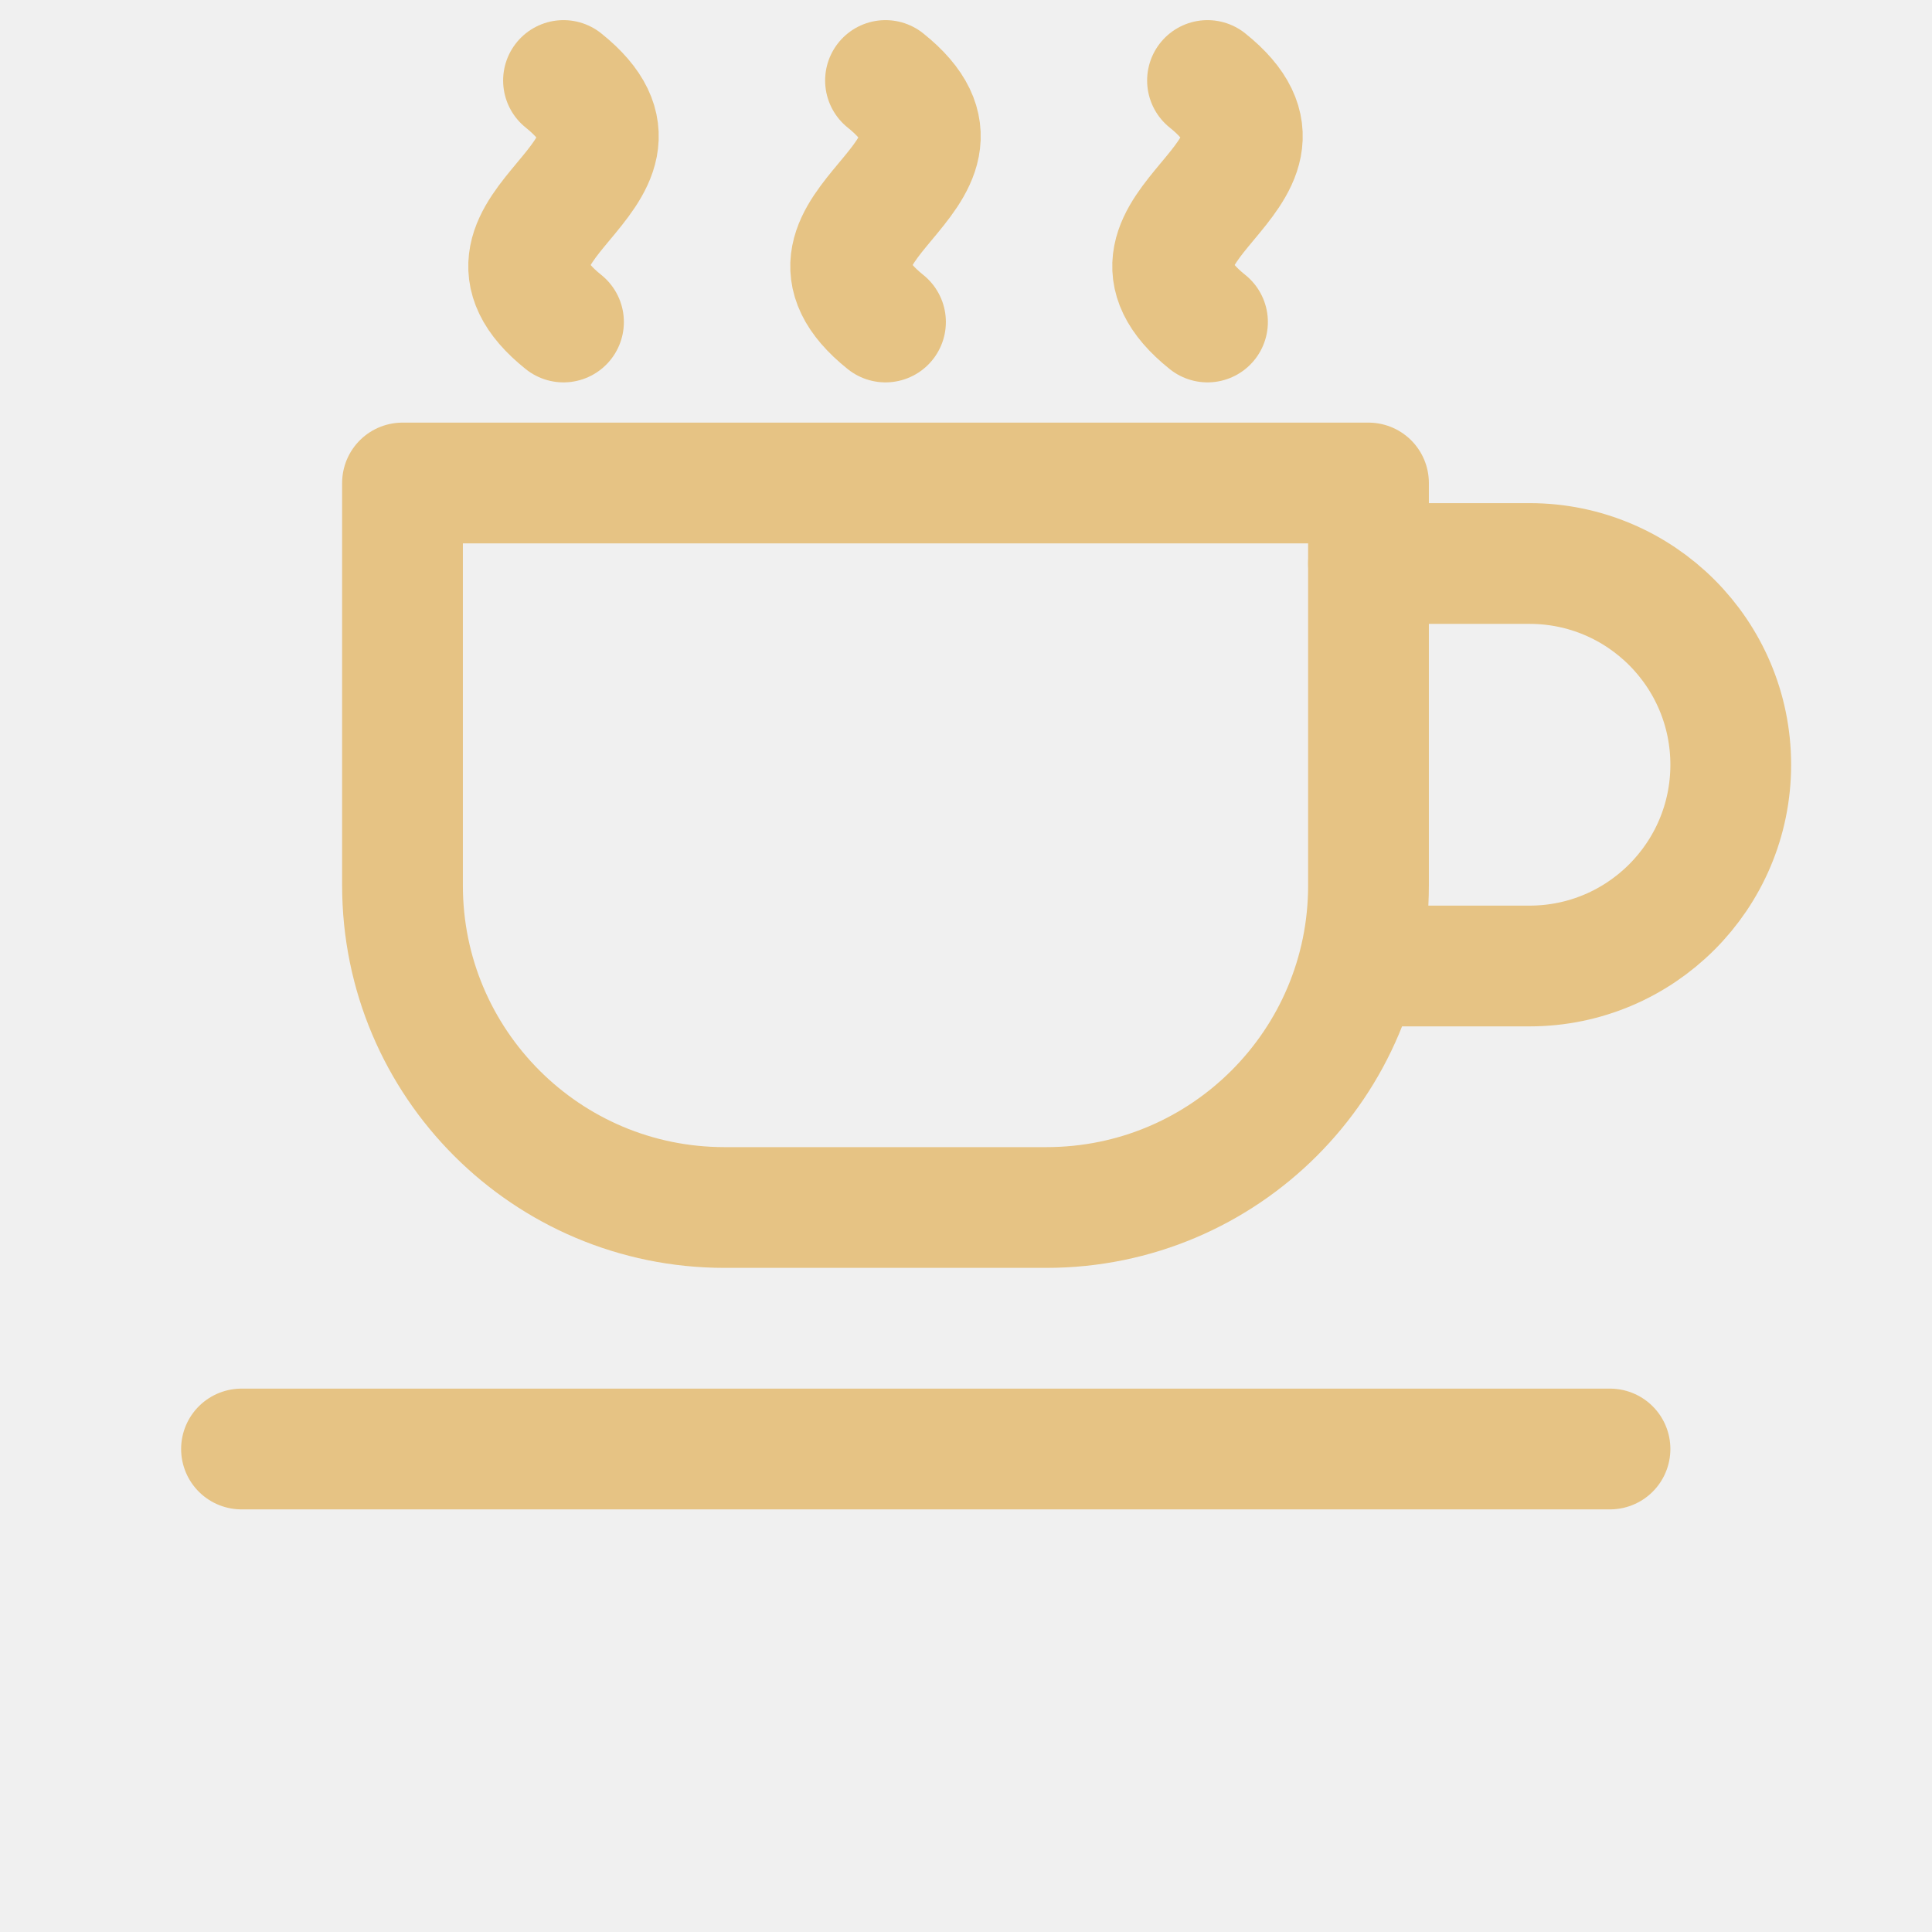
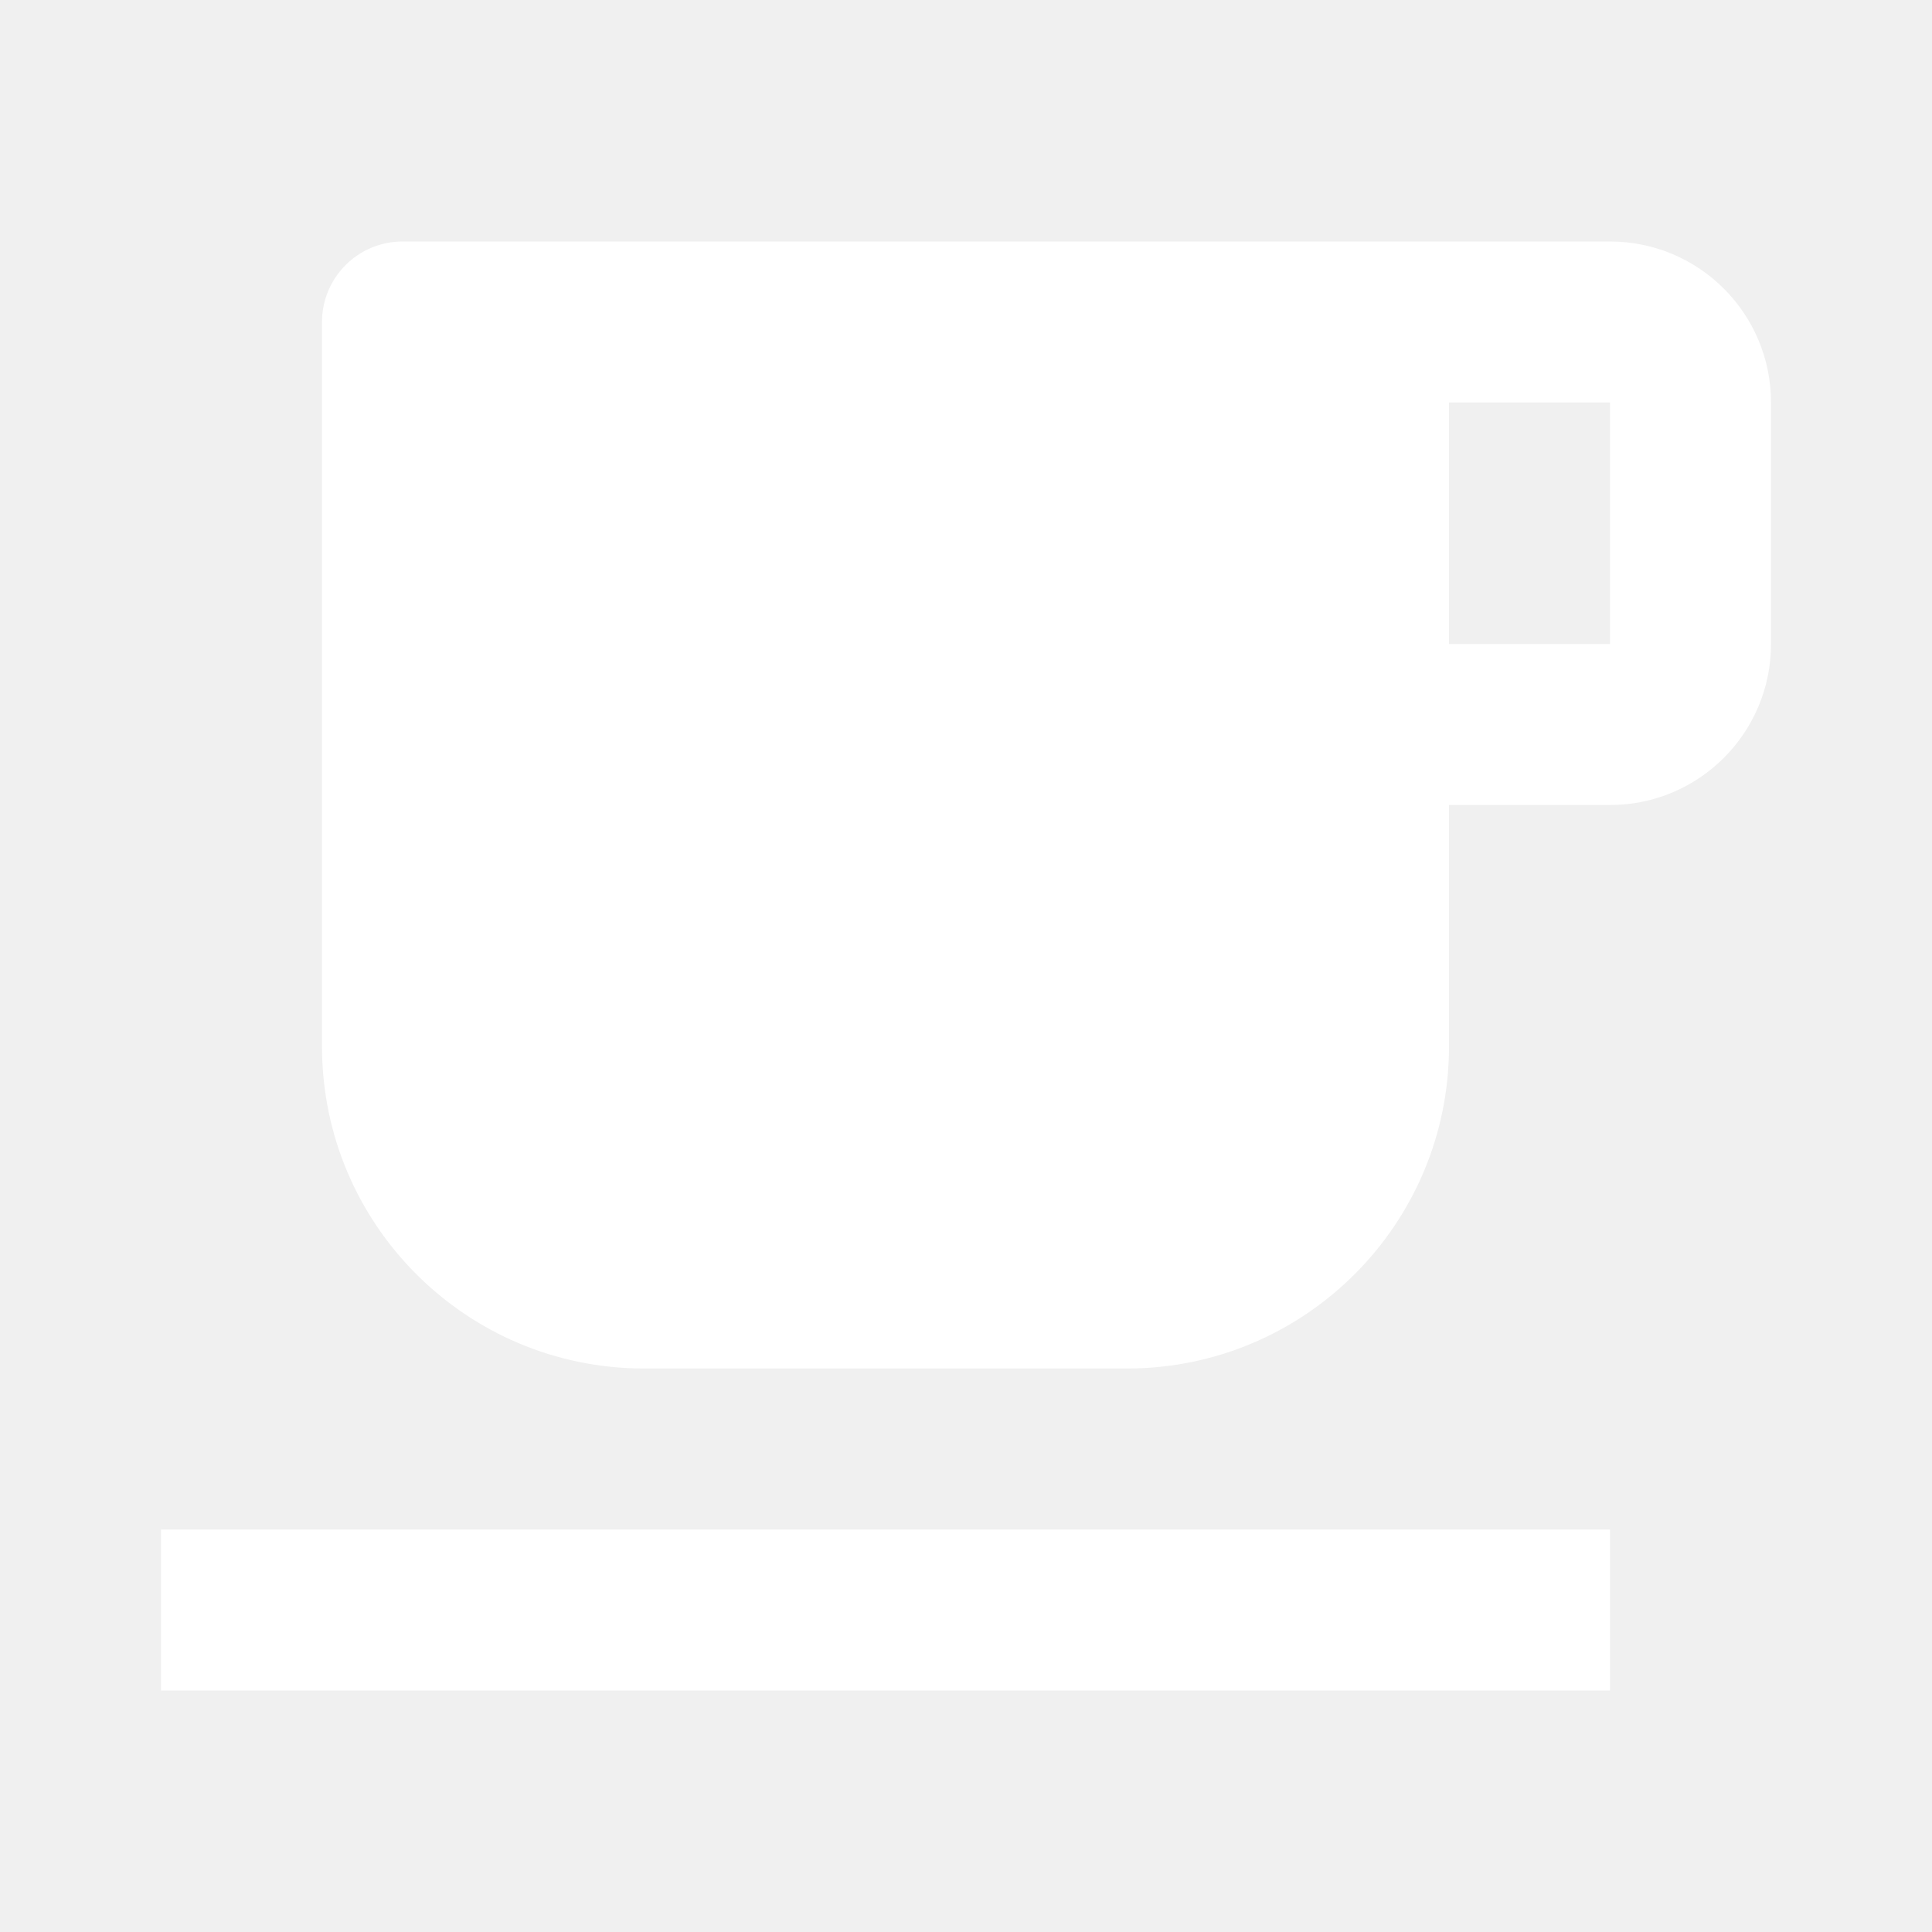
- <svg xmlns="http://www.w3.org/2000/svg" width="24" height="24" viewBox="0 0 24 24" fill="none" stroke="#E6C384" stroke-width="1.5" stroke-linecap="round" stroke-linejoin="round">
-   <path d="M5 6h12v5a4 4 0 0 1-4 4H9a4 4 0 0 1-4-4z" />
-   <path d="M17 7h2a2.5 2.5 0 0 1 0 5h-2" />
-   <path d="M3 18h17" />
-   <path d="M7 4c-1.5-1.2 1.5-1.8 0-3M11 4c-1.5-1.2 1.5-1.8 0-3M15 4c-1.5-1.2 1.5-1.8 0-3" />
+ <svg xmlns="http://www.w3.org/2000/svg" viewBox="0 0 24 24" fill="white">
+   <path d="M5 3H20C21.105 3 22 3.895 22 5V8C22 9.105 21.105 10 20 10H18V13C18 15.209 16.209 17 14 17H8C5.791 17 4 15.209 4 13V4C4 3.448 4.448 3 5 3ZM18 5V8H20V5H18ZM2 19H20V21H2V19Z" />
</svg>
